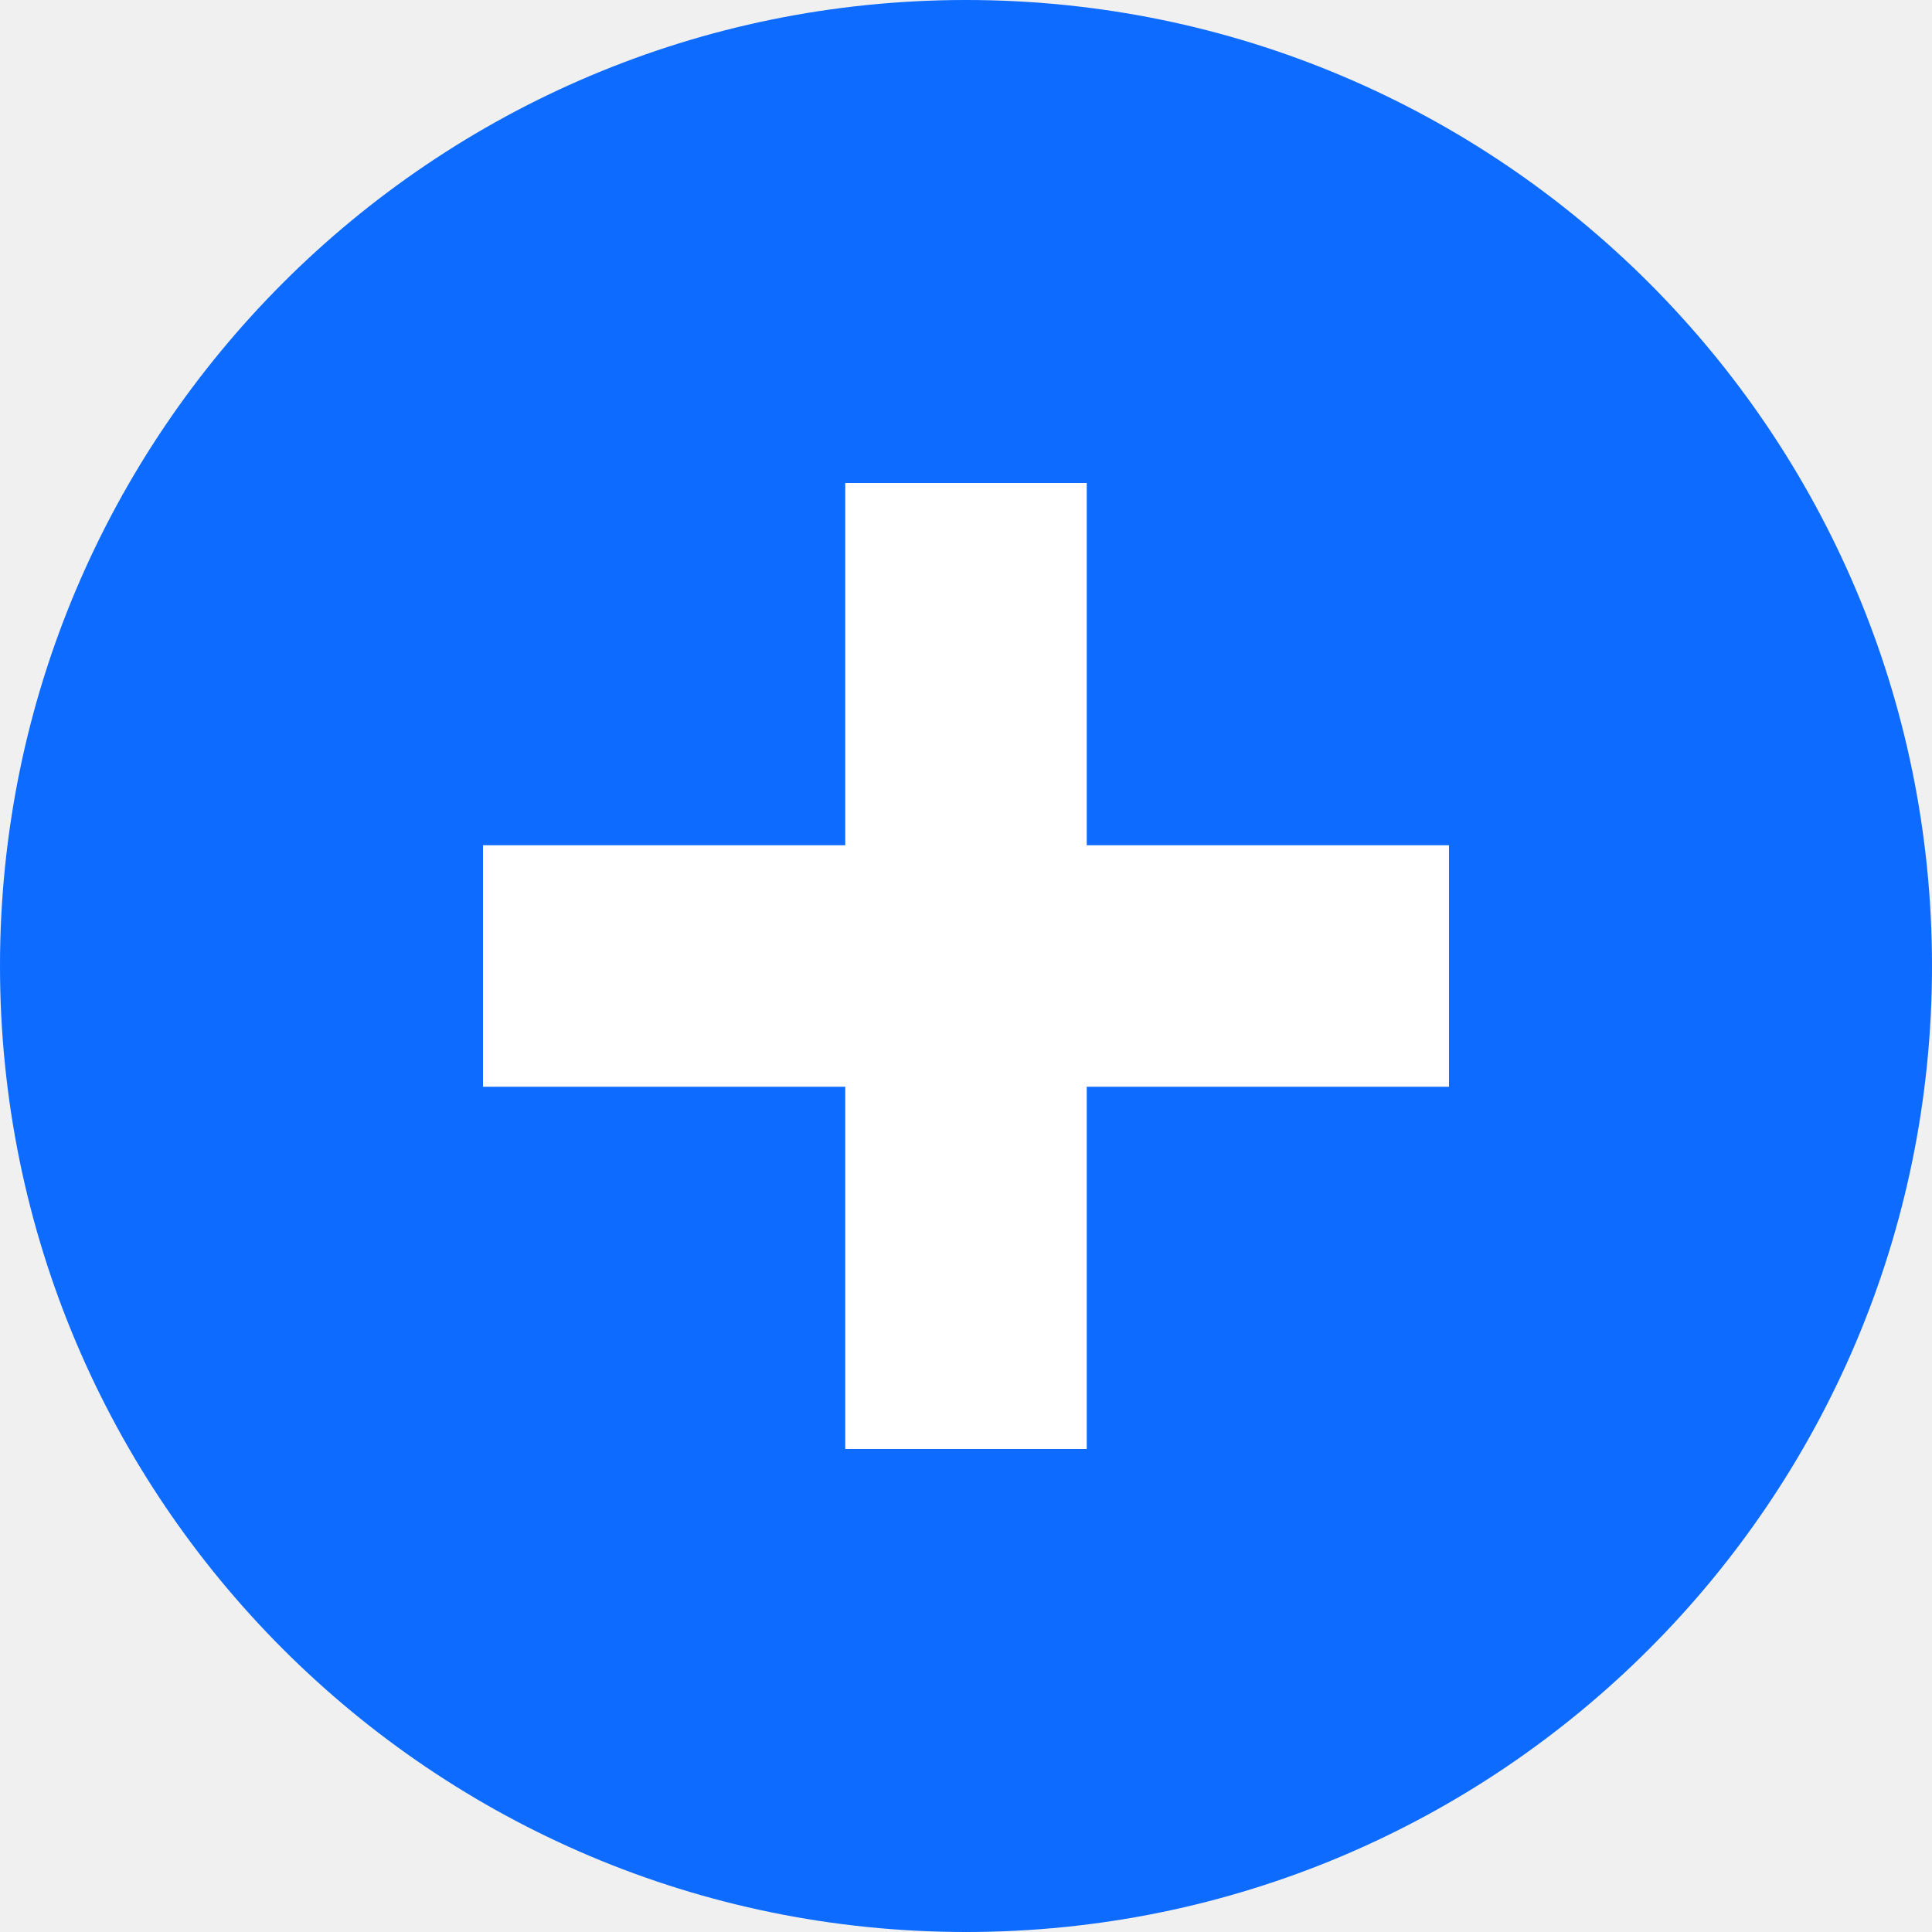
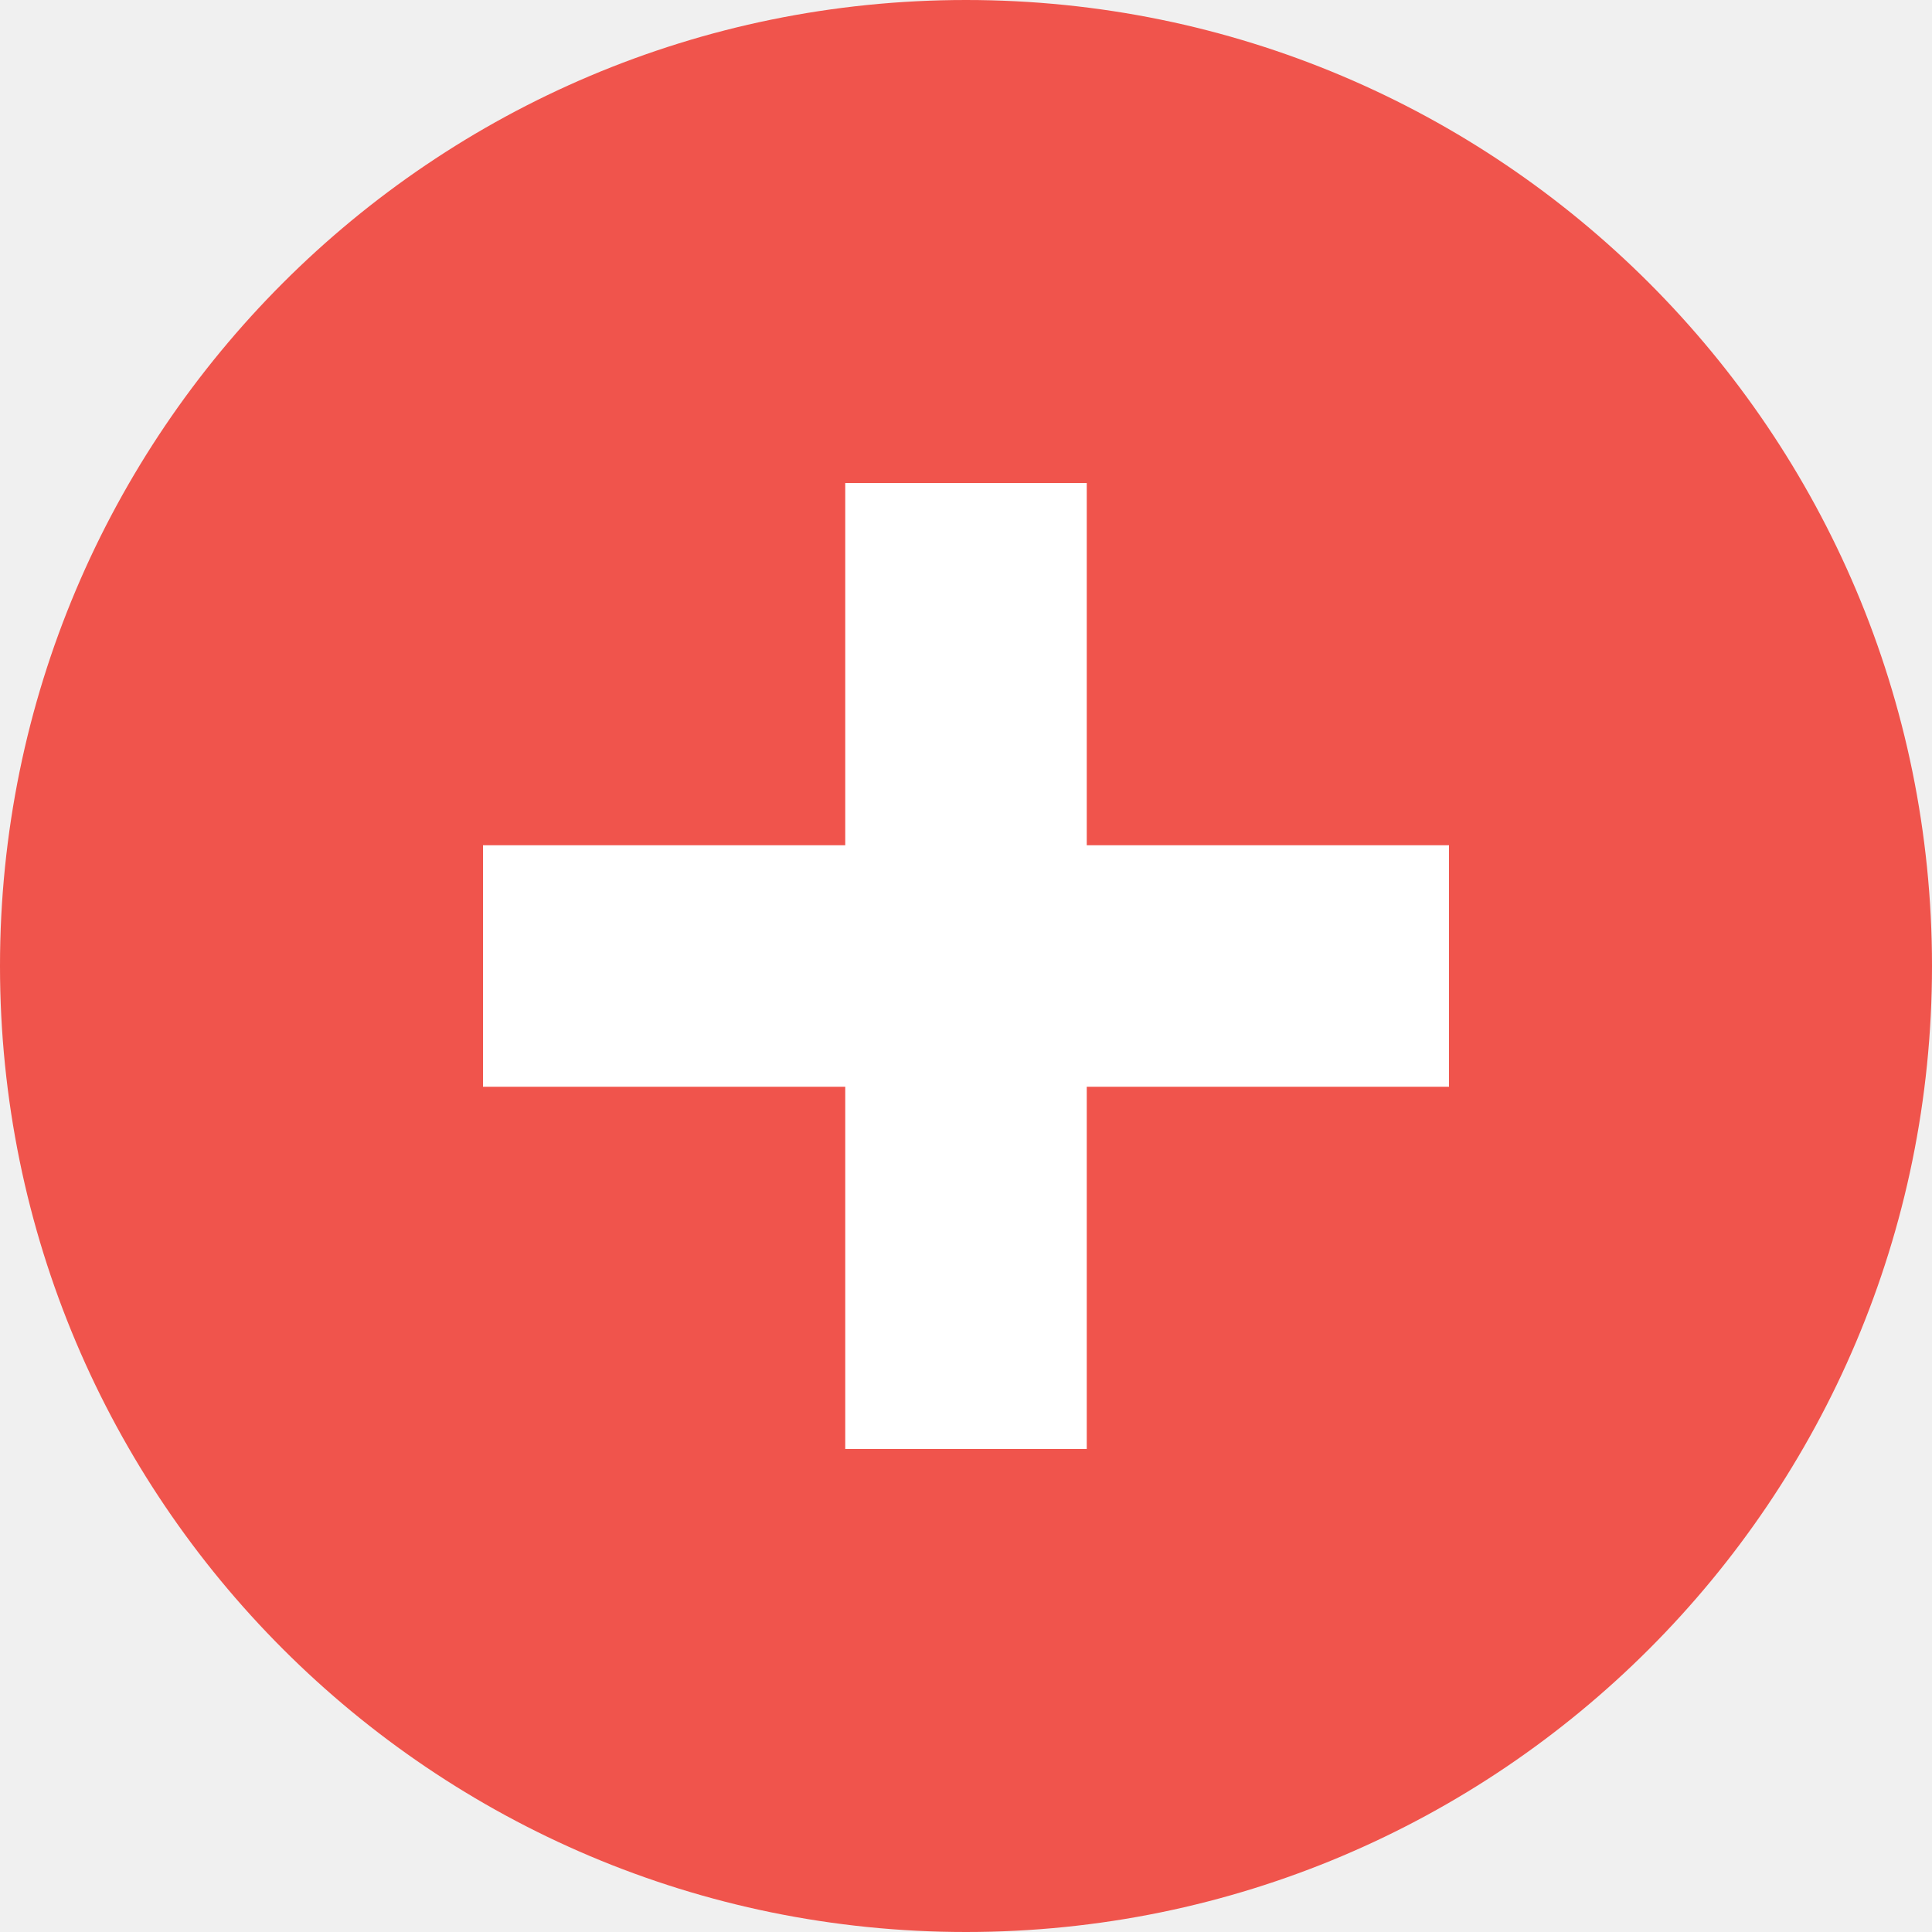
<svg xmlns="http://www.w3.org/2000/svg" width="16" height="16" viewBox="0 0 16 16" id="svg2" version="1.1">
  <defs id="defs4" />
  <g id="layer1" transform="translate(0,-1036.362)">
-     <circle style="fill:#0e6bff;fill-opacity:1;stroke:none" id="path4138" cx="8" cy="1044.362" r="8" />
+     <circle style="fill:#f0544c;fill-opacity:1;stroke:none" id="path4138" cx="8" cy="1044.362" r="8" />
    <path style="fill:#ffffff;fill-opacity:1;stroke:none" d="M 7 4 L 7 7 L 4 7 L 4 9 L 7 9 L 7 12 L 9 12 L 9 9 L 12 9 L 12 7 L 9 7 L 9 4 L 7 4 z " transform="translate(0,1036.362)" id="rect4136" />
  </g>
</svg>
